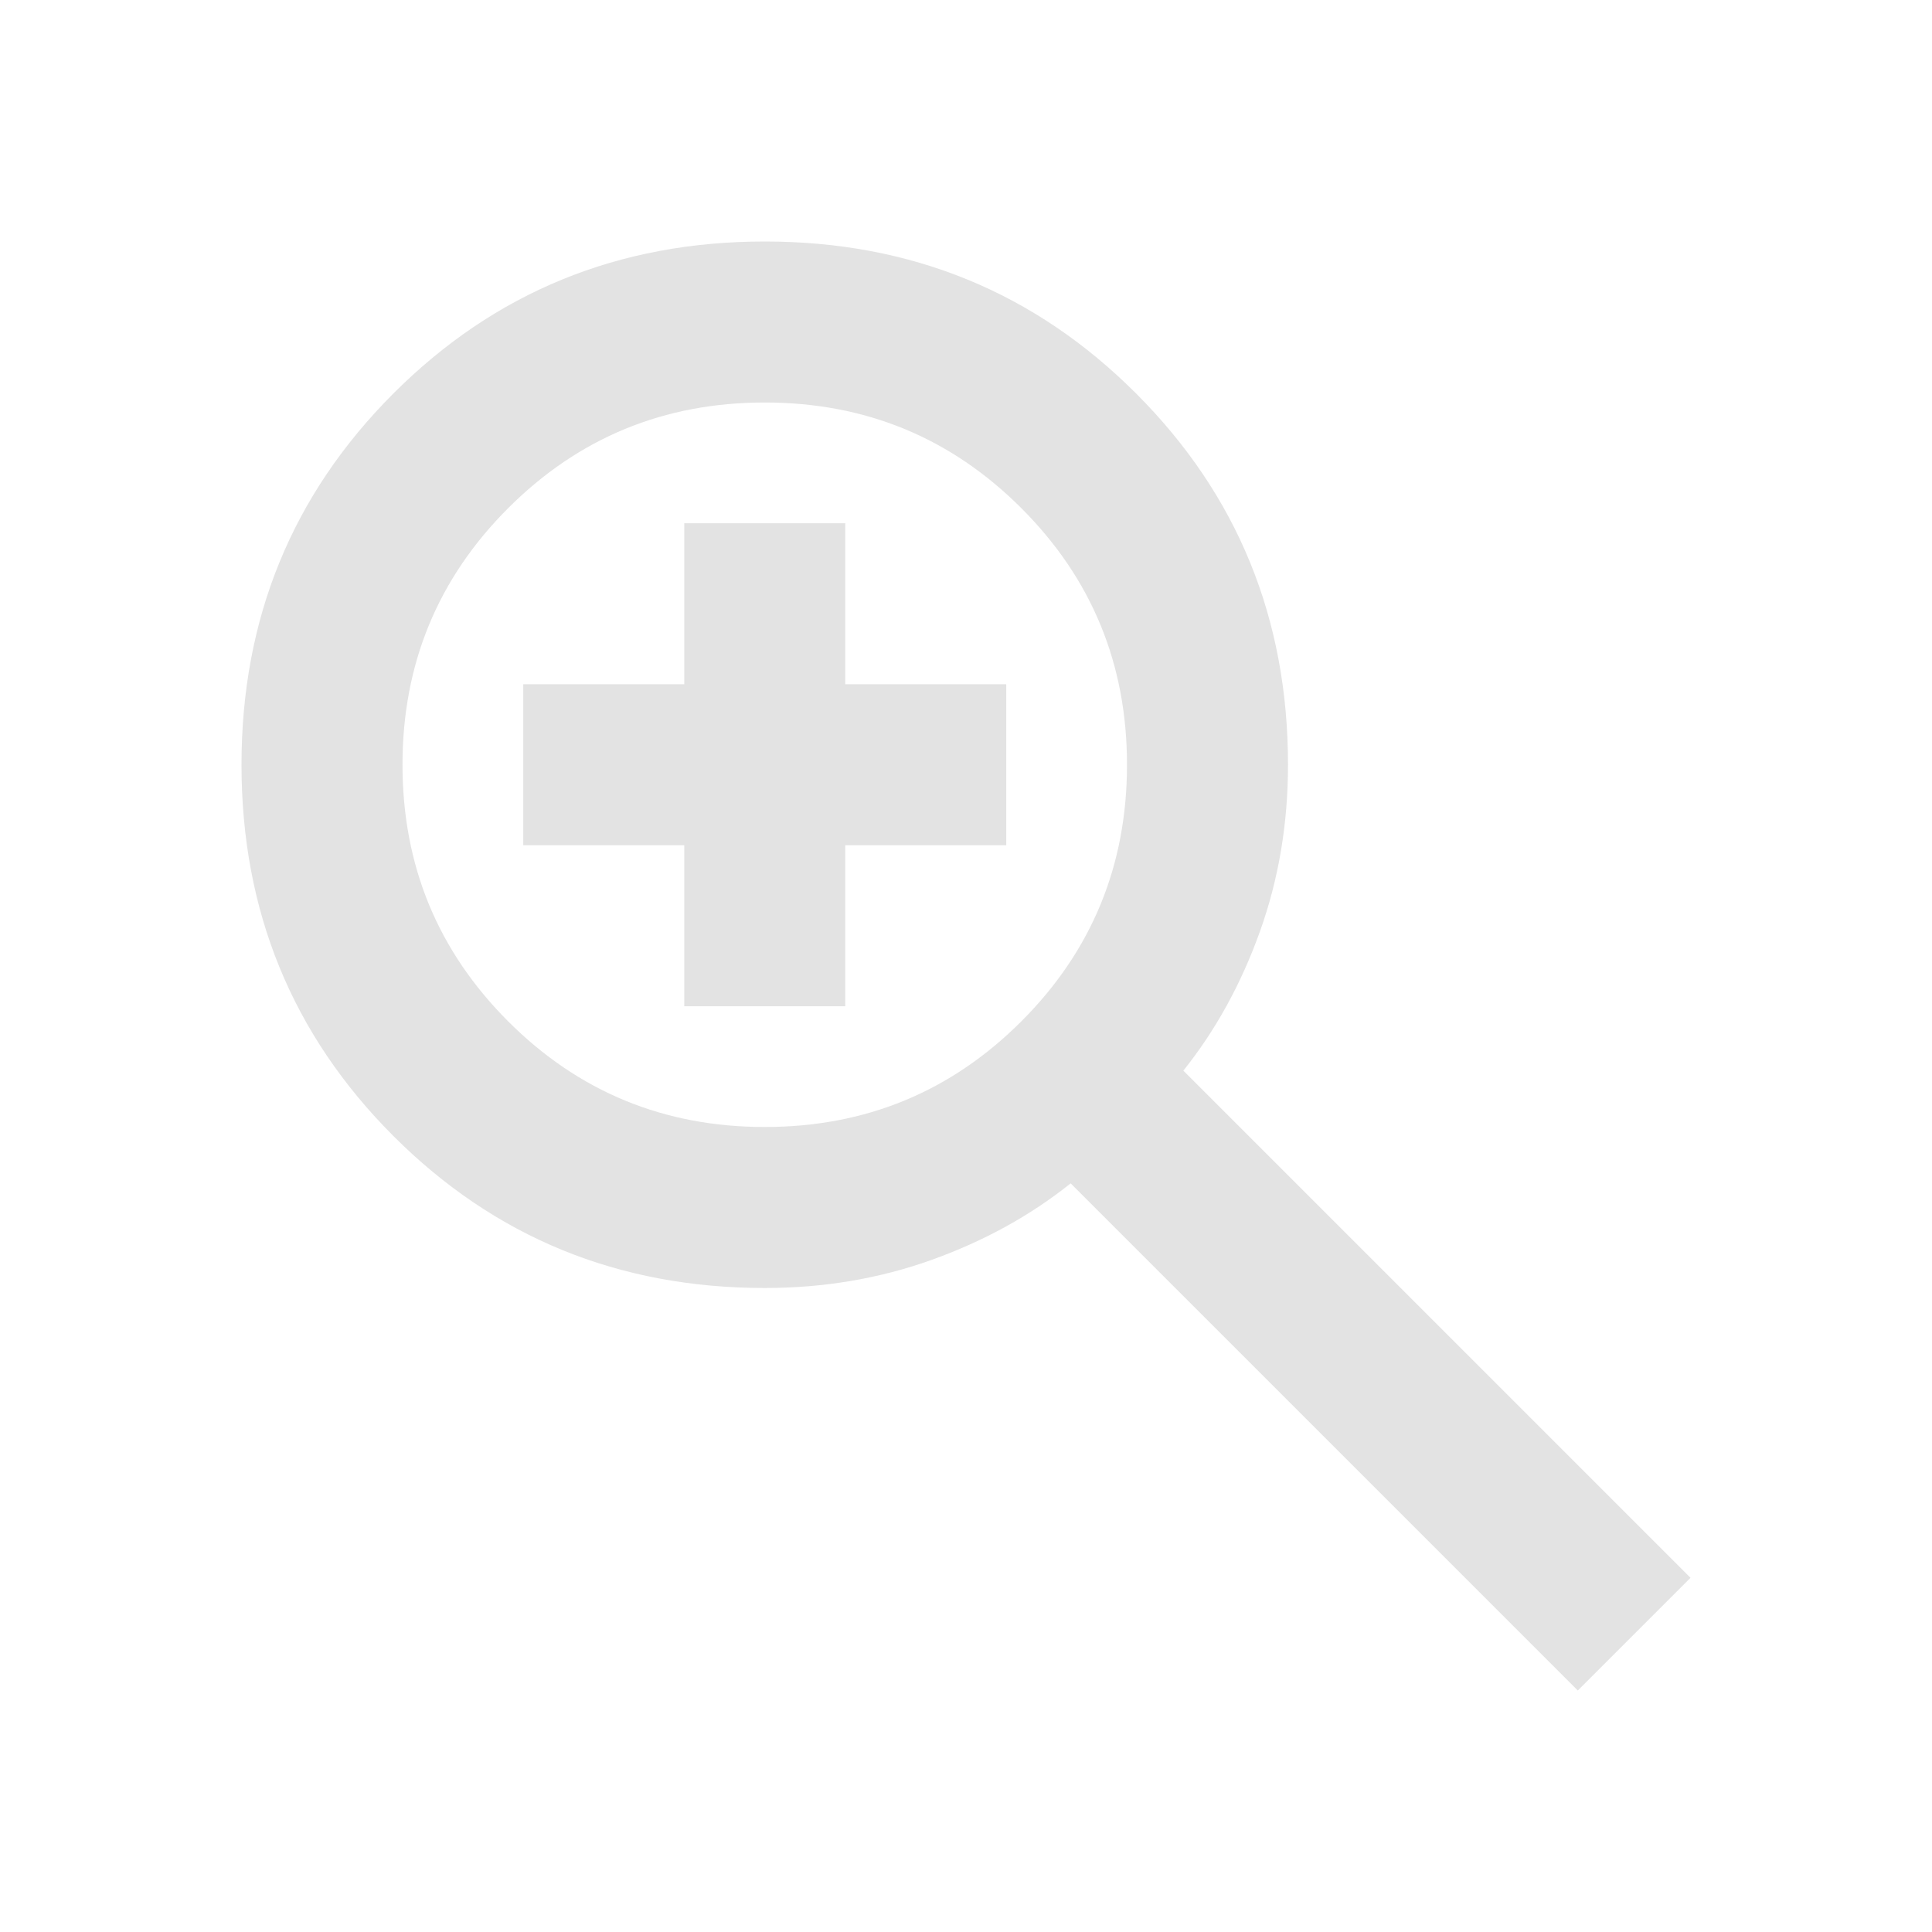
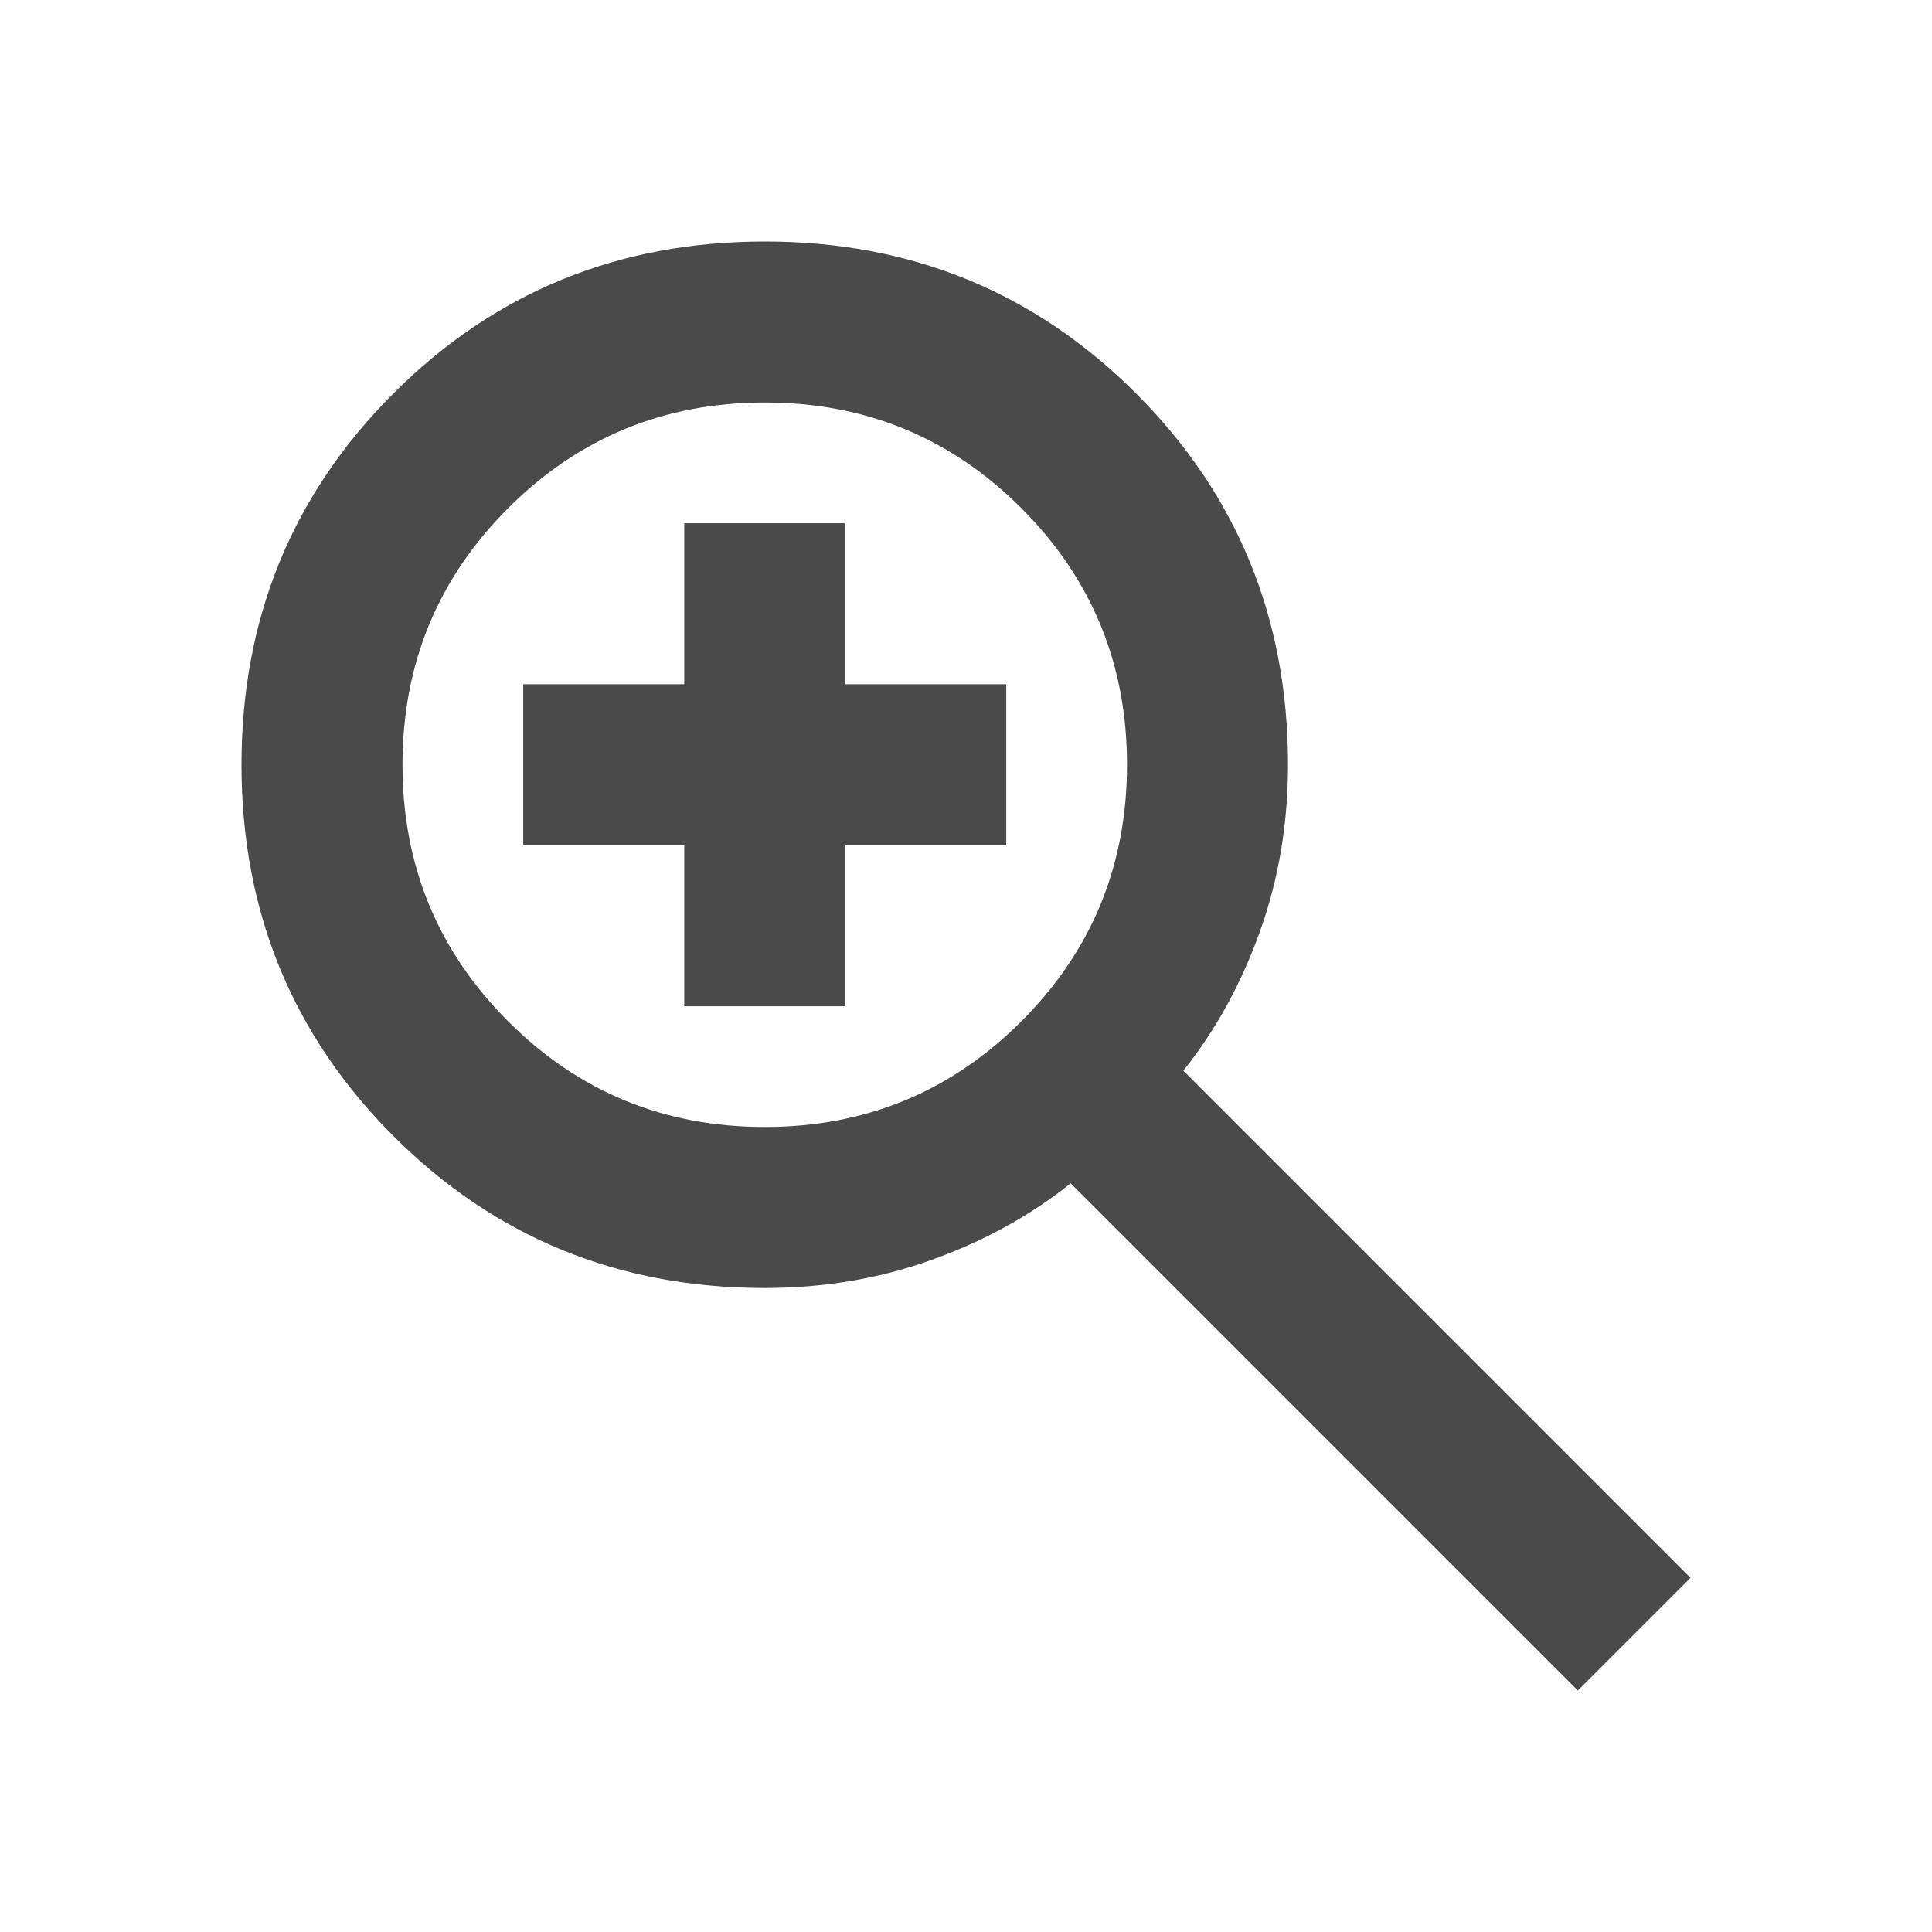
- <svg xmlns="http://www.w3.org/2000/svg" height="24px" viewBox="0 -960 960 960" width="24px" fill="#e3e3e3">
+ <svg xmlns="http://www.w3.org/2000/svg" height="24px" viewBox="0 -960 960 960" width="24px" fill="#4A4A4A">
  <path d="M784-120 532-372q-30 24-69 38t-83 14q-109 0-184.5-75.5T120-580q0-109 75.5-184.5T380-840q109 0 184.5 75.5T640-580q0 44-14 83t-38 69l252 252-56 56ZM380-400q75 0 127.5-52.5T560-580q0-75-52.5-127.5T380-760q-75 0-127.5 52.5T200-580q0 75 52.5 127.5T380-400Zm-40-60v-80h-80v-80h80v-80h80v80h80v80h-80v80h-80Z" />
</svg>
